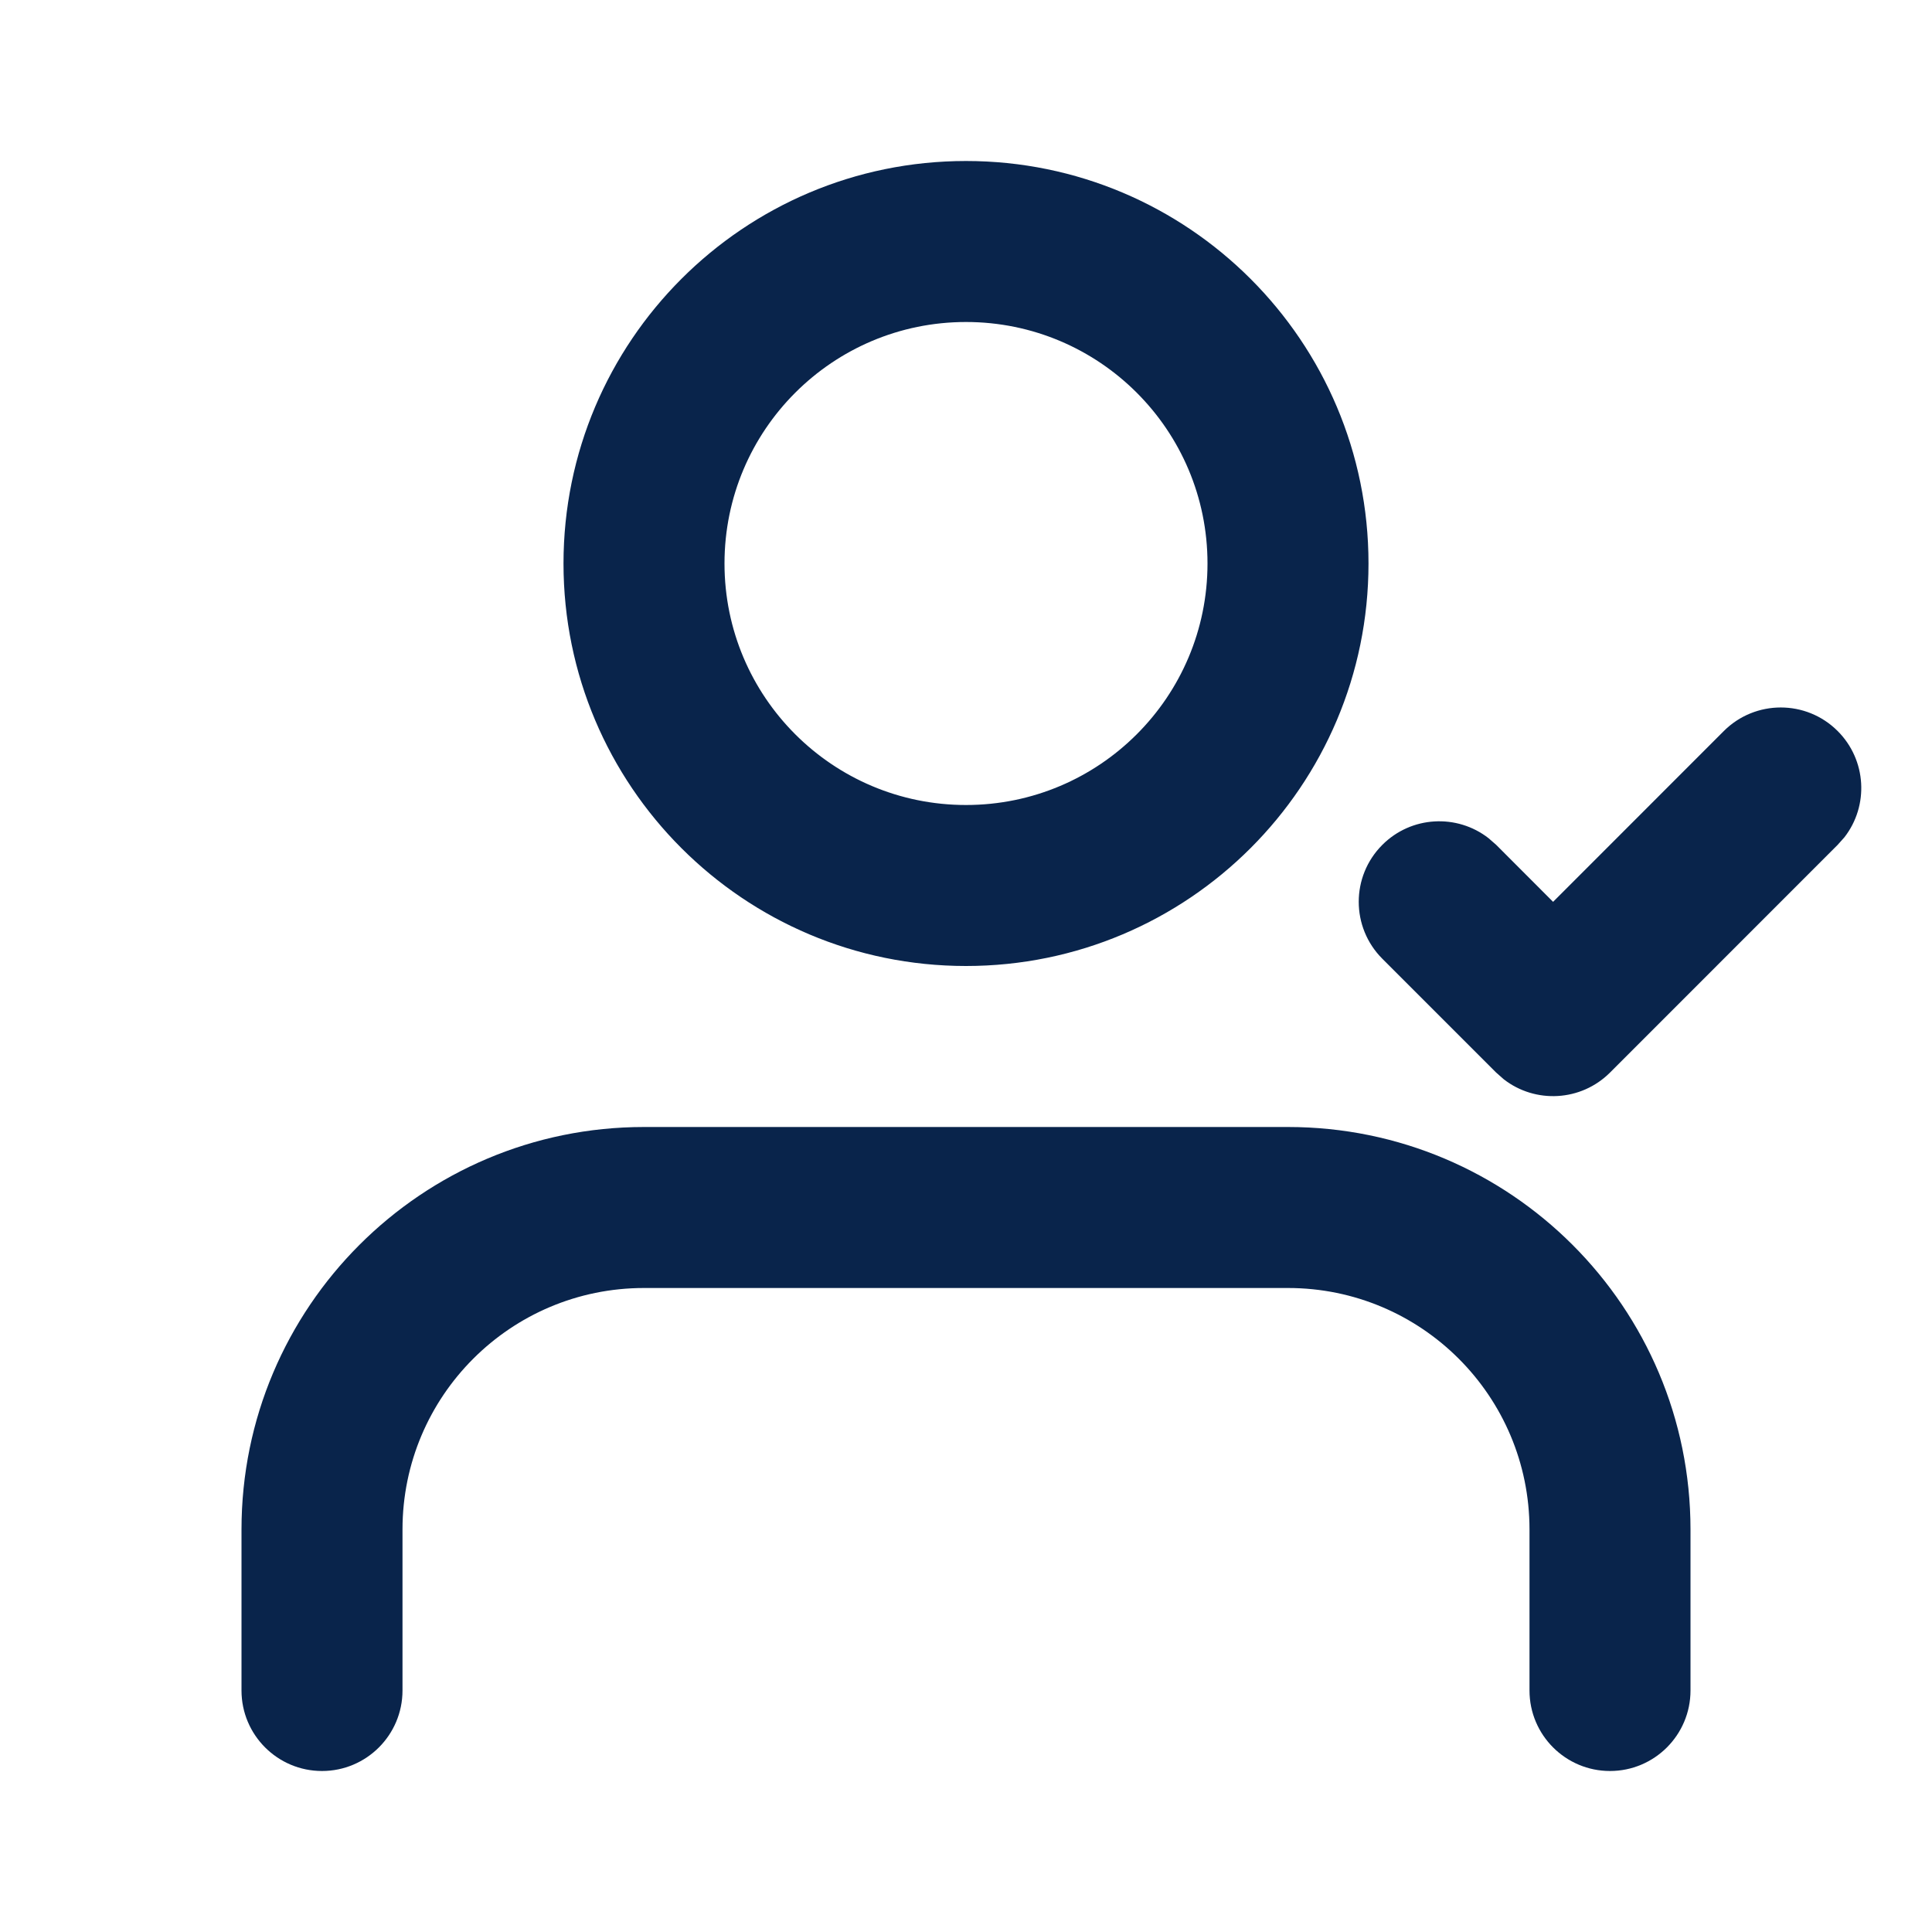
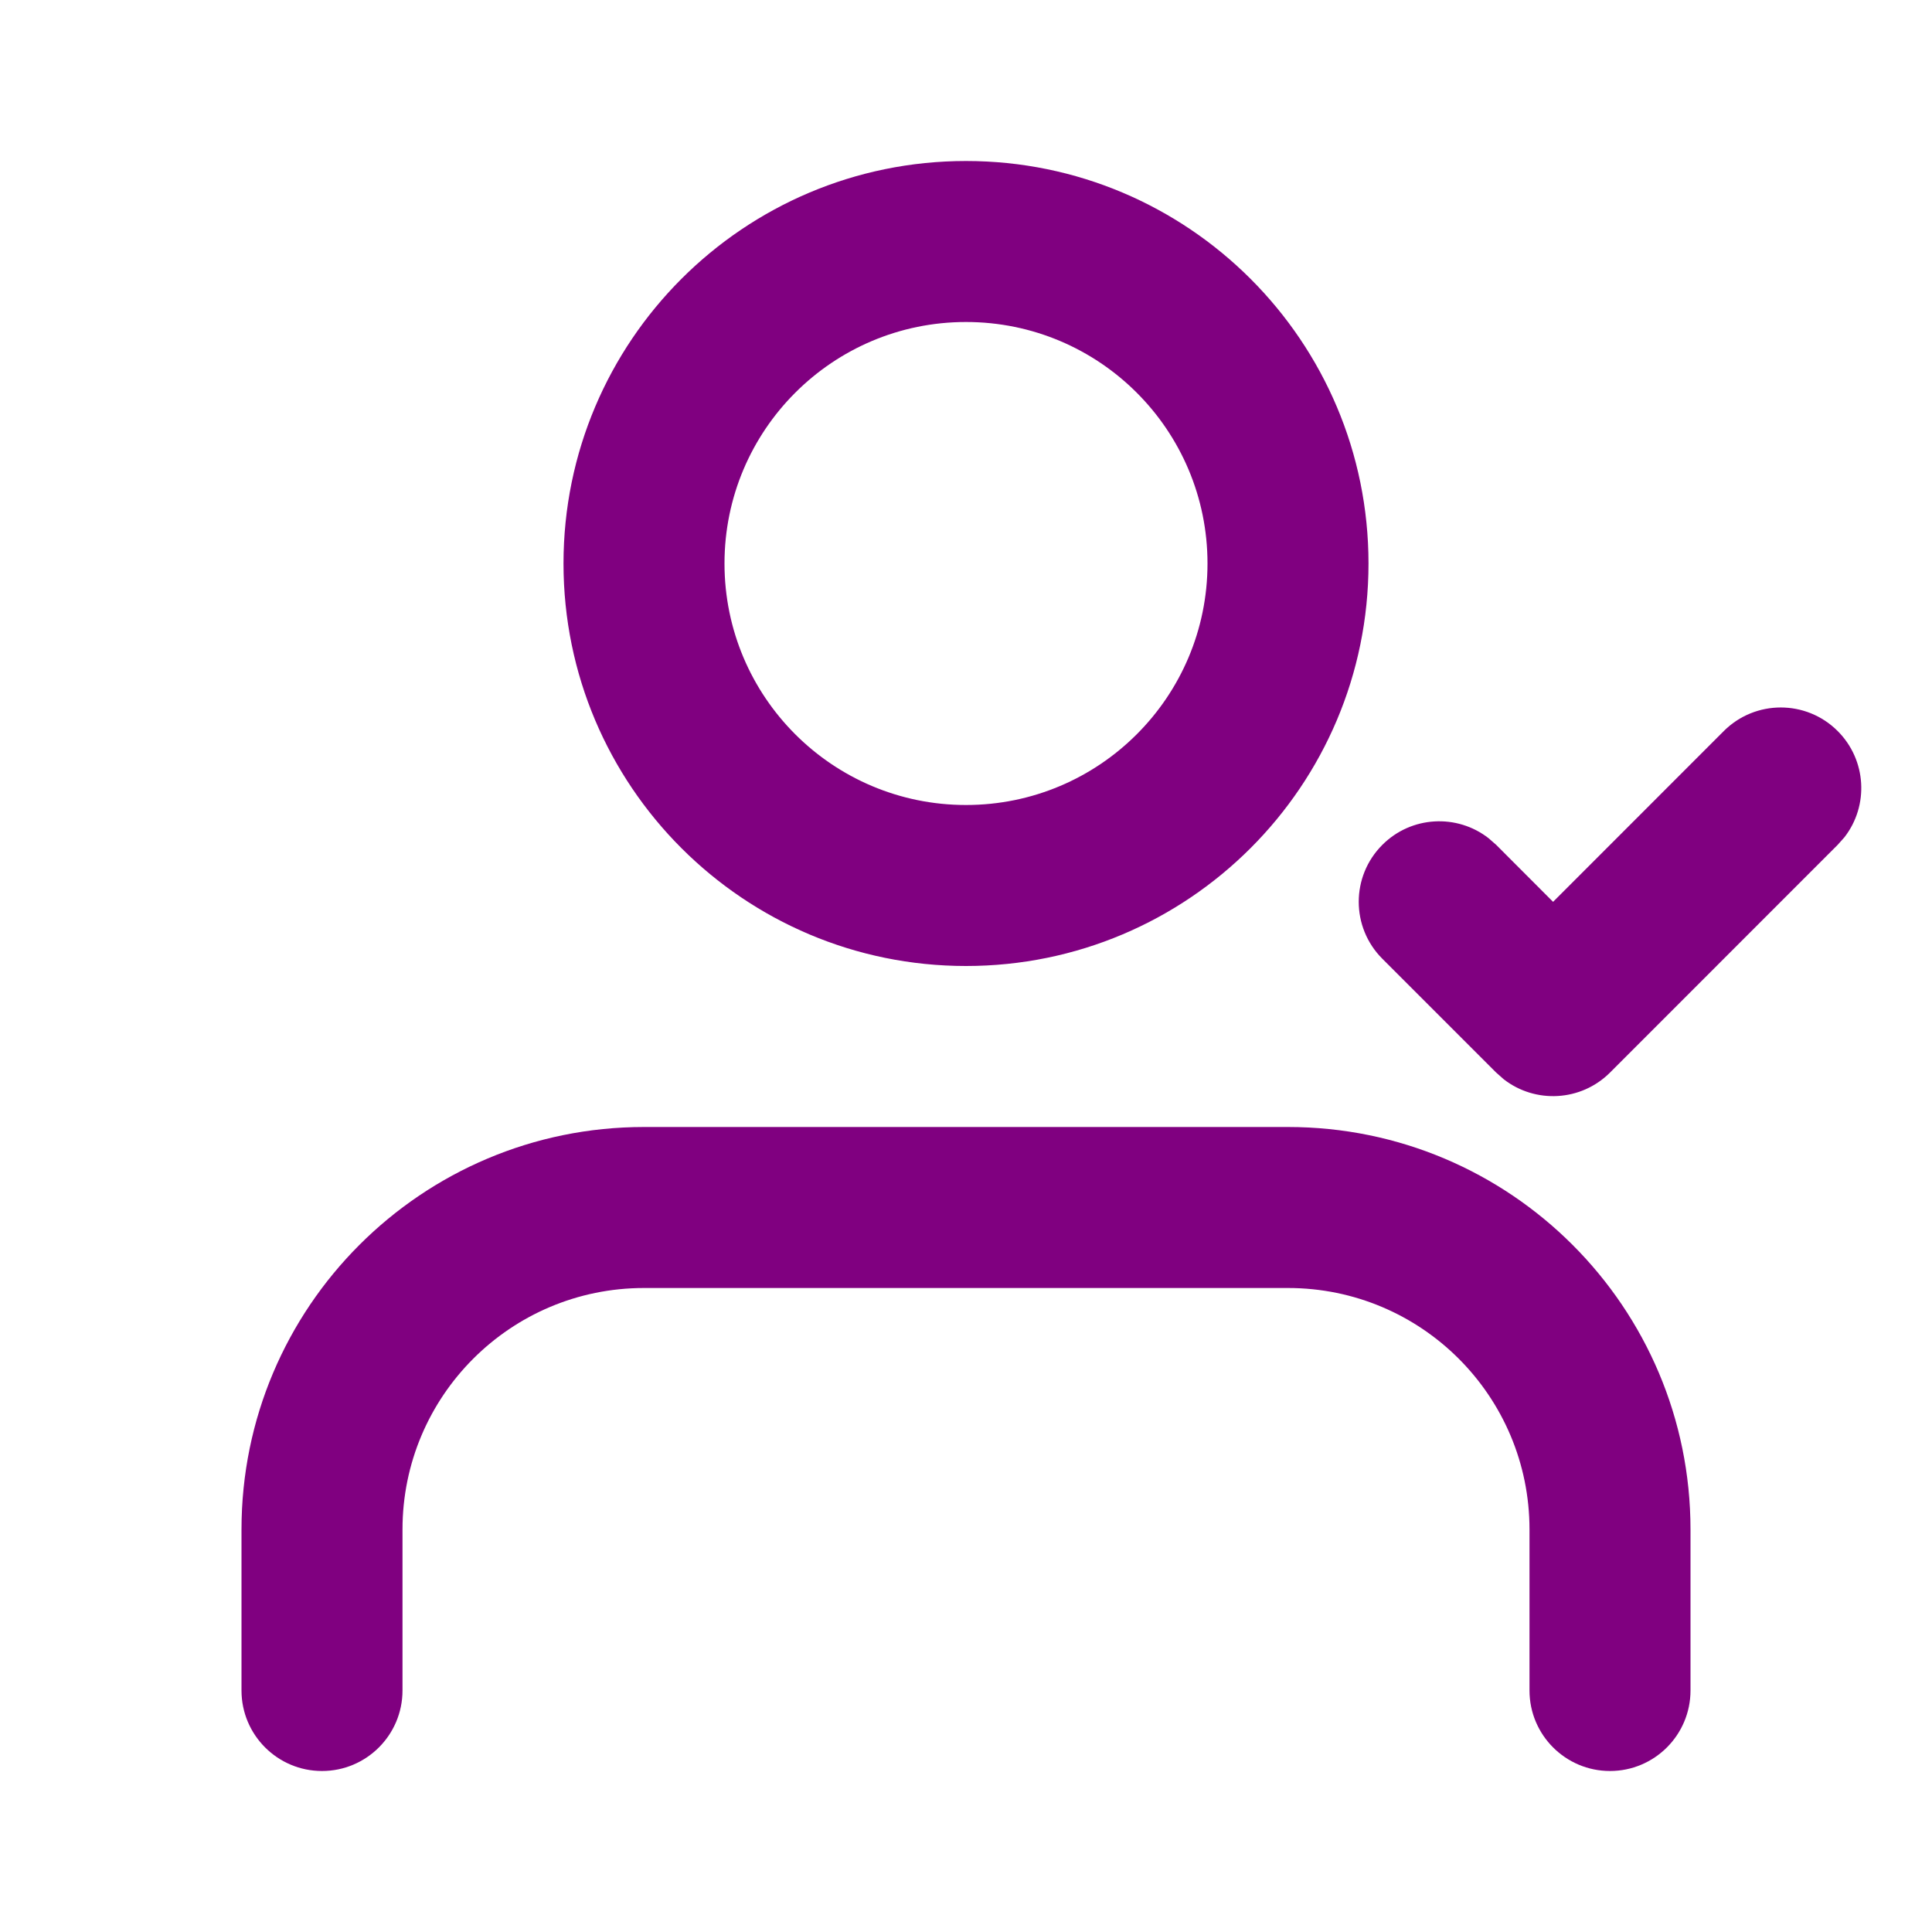
<svg xmlns="http://www.w3.org/2000/svg" viewBox="0 0 24 24" version="1.1">
  <g stroke="none" stroke-width="1" fill="none" fill-rule="evenodd">
    <g id="User" transform="translate(-384, 0)">
      <g id="user_follow_line" transform="translate(384, 0)">
        <path d="M24,0 L24,24 L0,24 L0,0 L24,0 Z M12.593,23.258 L12.582,23.26 L12.511,23.295 L12.492,23.299 L12.492,23.299 L12.477,23.295 L12.406,23.26 C12.396,23.256 12.387,23.259 12.382,23.265 L12.378,23.276 L12.361,23.703 L12.366,23.723 L12.377,23.736 L12.48,23.81 L12.495,23.814 L12.495,23.814 L12.507,23.81 L12.611,23.736 L12.623,23.72 L12.623,23.72 L12.627,23.703 L12.61,23.276 C12.608,23.266 12.601,23.259 12.593,23.258 L12.593,23.258 Z M12.858,23.145 L12.845,23.147 L12.66,23.24 L12.65,23.25 L12.65,23.25 L12.647,23.261 L12.665,23.691 L12.67,23.703 L12.67,23.703 L12.678,23.71 L12.879,23.803 C12.891,23.807 12.902,23.803 12.908,23.795 L12.912,23.781 L12.878,23.167 C12.875,23.155 12.867,23.147 12.858,23.145 L12.858,23.145 Z M12.143,23.147 C12.133,23.142 12.122,23.145 12.116,23.153 L12.11,23.167 L12.076,23.781 C12.075,23.793 12.083,23.802 12.093,23.805 L12.108,23.803 L12.309,23.71 L12.319,23.702 L12.319,23.702 L12.323,23.691 L12.34,23.261 L12.337,23.249 L12.337,23.249 L12.328,23.24 L12.143,23.147 Z" id="MingCute" fill-rule="nonzero">

</path>
-         <path d="M16,14 C18.761,14 21,16.239 21,19 L21,21 C21,21.552 20.552,22 20,22 C19.448,22 19,21.552 19,21 L19,19 C19,17.343 17.657,16 16,16 L8,16 C6.343,16 5,17.343 5,19 L5,21 C5,21.552 4.552,22 4,22 C3.448,22 3,21.552 3,21 L3,19 C3,16.239 5.239,14 8,14 L16,14 Z M21.414,9.081 C21.805,8.691 22.438,8.691 22.828,9.081 C23.189,9.442 23.217,10.009 22.912,10.401 L22.828,10.495 L20,13.324 C19.639,13.684 19.072,13.712 18.68,13.407 L18.586,13.324 L17.172,11.91 C16.781,11.519 16.781,10.886 17.172,10.495 C17.532,10.135 18.099,10.107 18.491,10.412 L18.586,10.495 L19.293,11.203 L21.414,9.081 Z M12,2 C14.761,2 17,4.239 17,7 C17,9.761 14.761,12 12,12 C9.239,12 7,9.761 7,7 C7,4.239 9.239,2 12,2 Z M12,4 C10.343,4 9,5.343 9,7 C9,8.657 10.343,10 12,10 C13.657,10 15,8.657 15,7 C15,5.343 13.657,4 12,4 Z" id="形状" fill="#09244B">
+         <path d="M16,14 C18.761,14 21,16.239 21,19 L21,21 C21,21.552 20.552,22 20,22 C19.448,22 19,21.552 19,21 L19,19 C19,17.343 17.657,16 16,16 L8,16 C6.343,16 5,17.343 5,19 L5,21 C5,21.552 4.552,22 4,22 C3.448,22 3,21.552 3,21 L3,19 C3,16.239 5.239,14 8,14 L16,14 Z M21.414,9.081 C21.805,8.691 22.438,8.691 22.828,9.081 C23.189,9.442 23.217,10.009 22.912,10.401 L22.828,10.495 L20,13.324 C19.639,13.684 19.072,13.712 18.68,13.407 L18.586,13.324 L17.172,11.91 C16.781,11.519 16.781,10.886 17.172,10.495 C17.532,10.135 18.099,10.107 18.491,10.412 L18.586,10.495 L19.293,11.203 L21.414,9.081 Z M12,2 C14.761,2 17,4.239 17,7 C17,9.761 14.761,12 12,12 C9.239,12 7,9.761 7,7 C7,4.239 9.239,2 12,2 Z M12,4 C10.343,4 9,5.343 9,7 C9,8.657 10.343,10 12,10 C13.657,10 15,8.657 15,7 C15,5.343 13.657,4 12,4 Z" id="形状" fill="purple">

</path>
      </g>
    </g>
  </g>
</svg>
